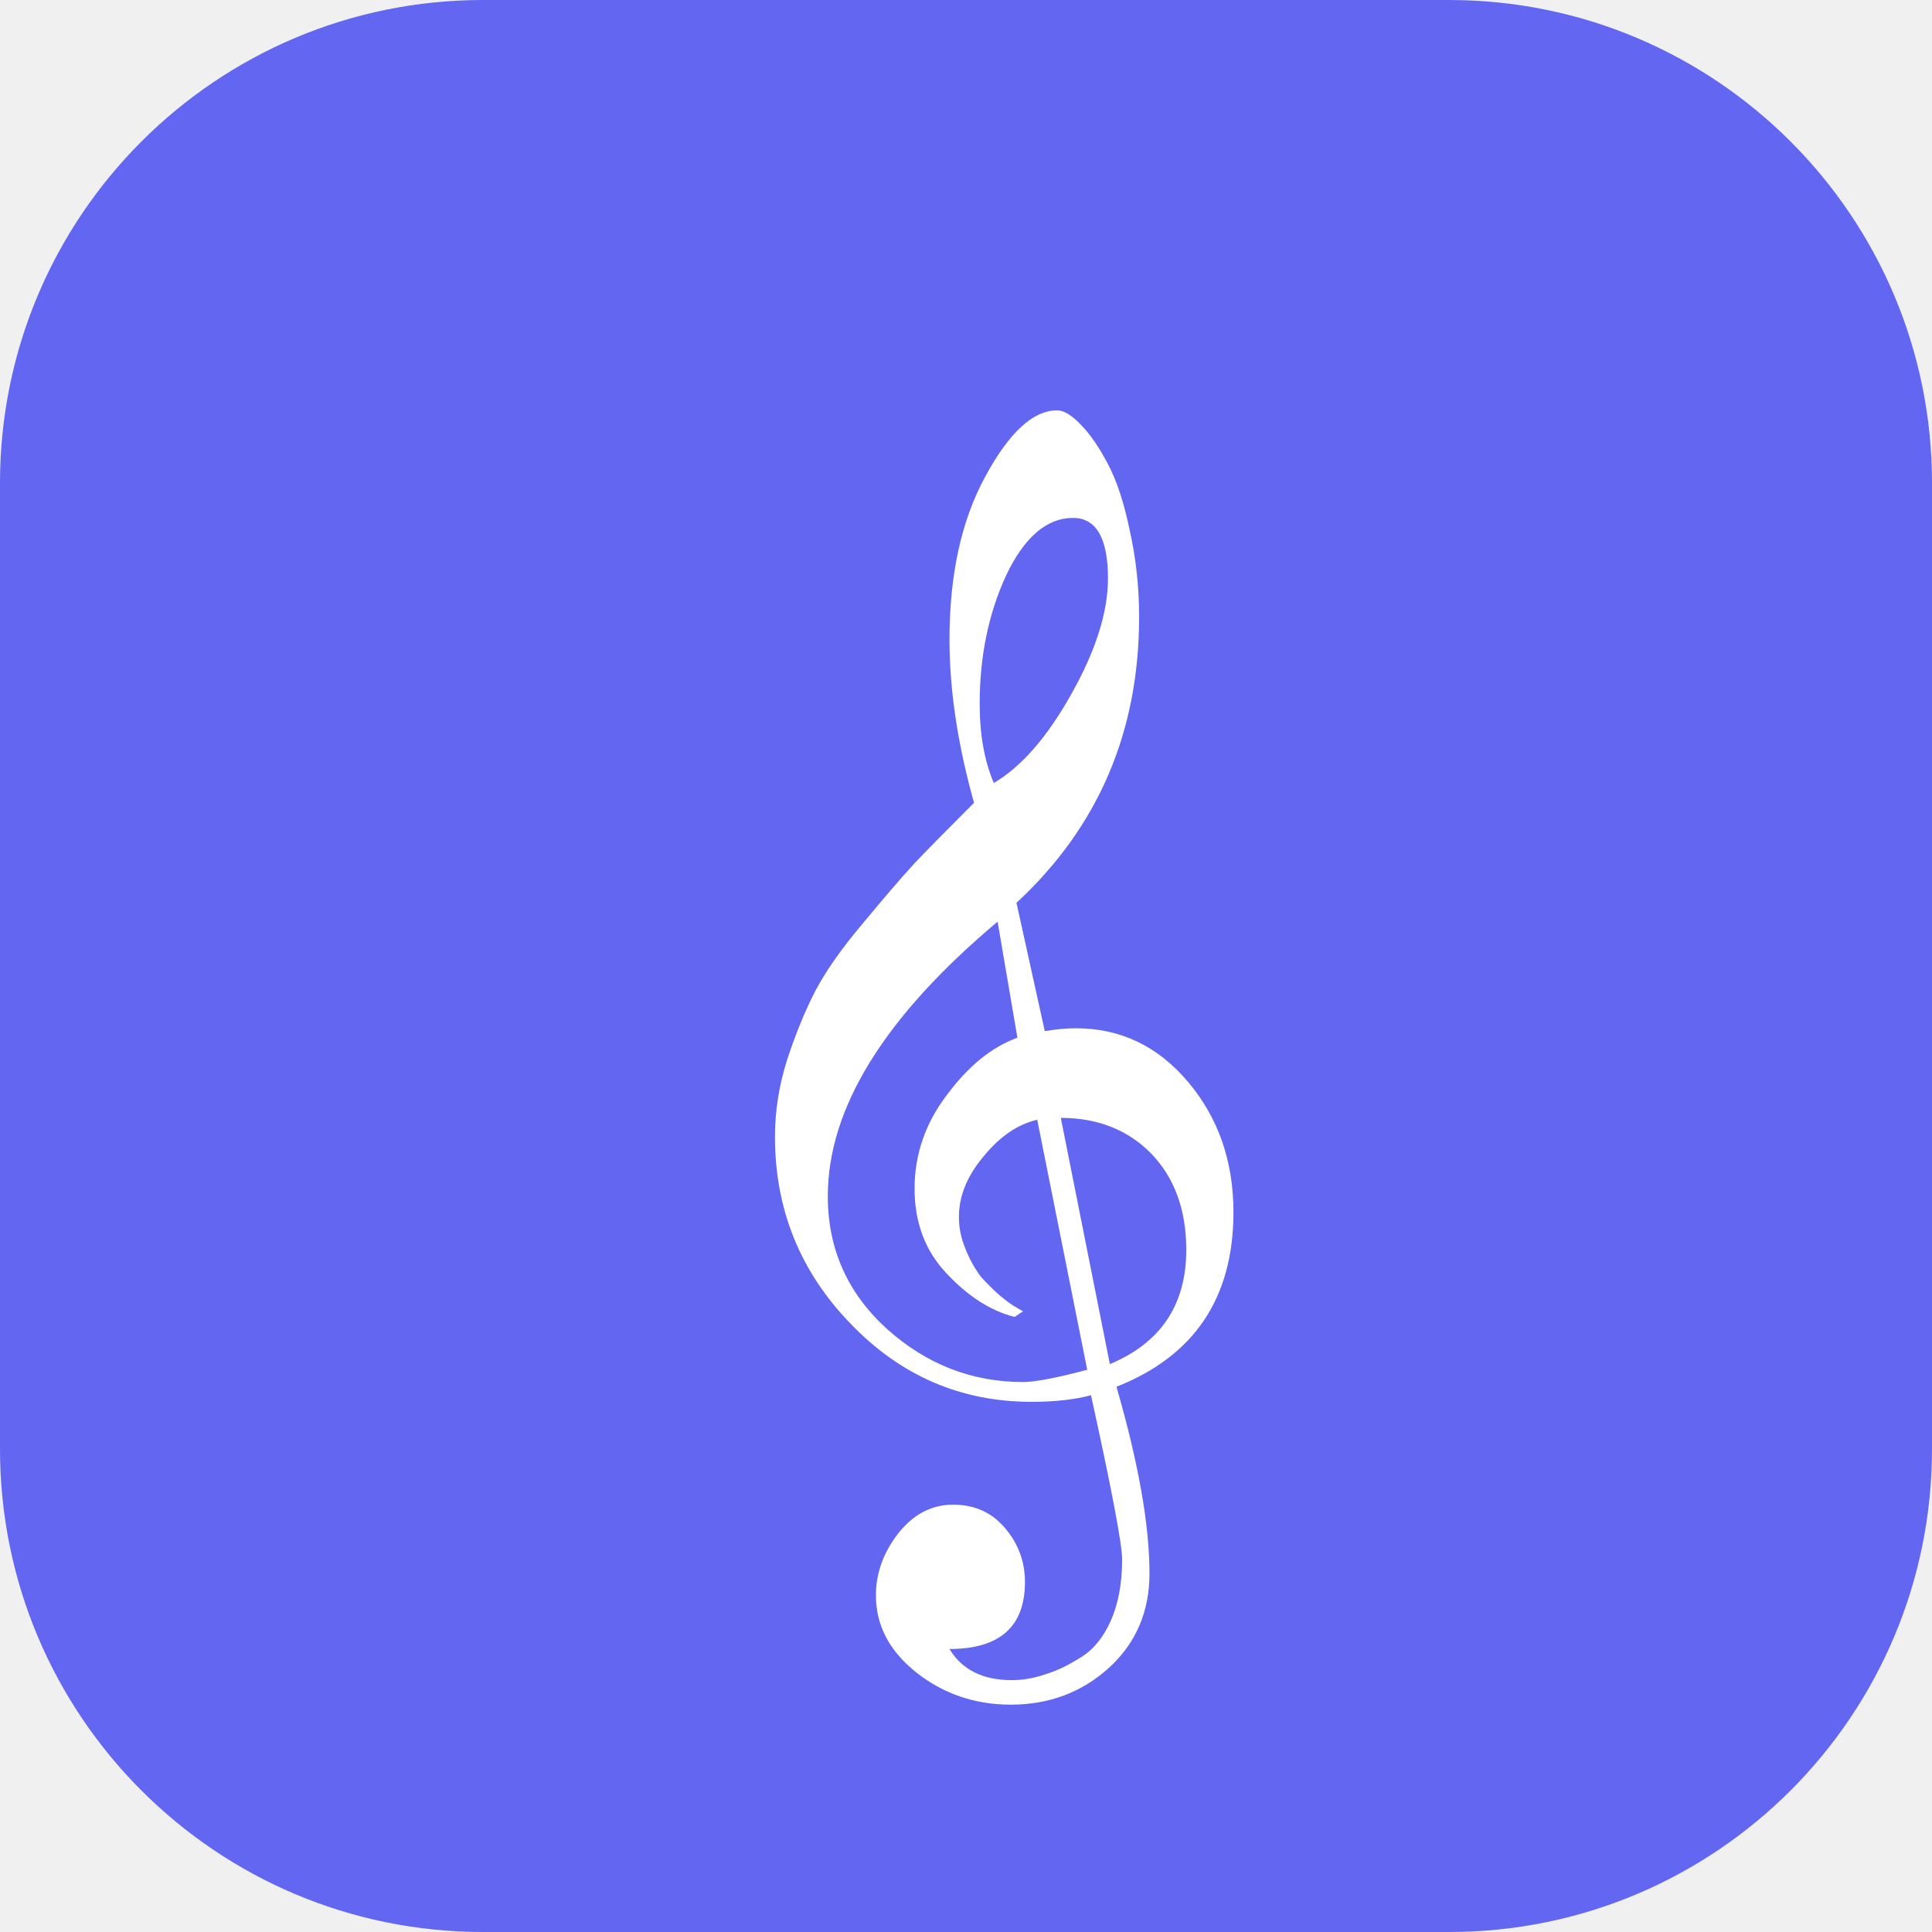
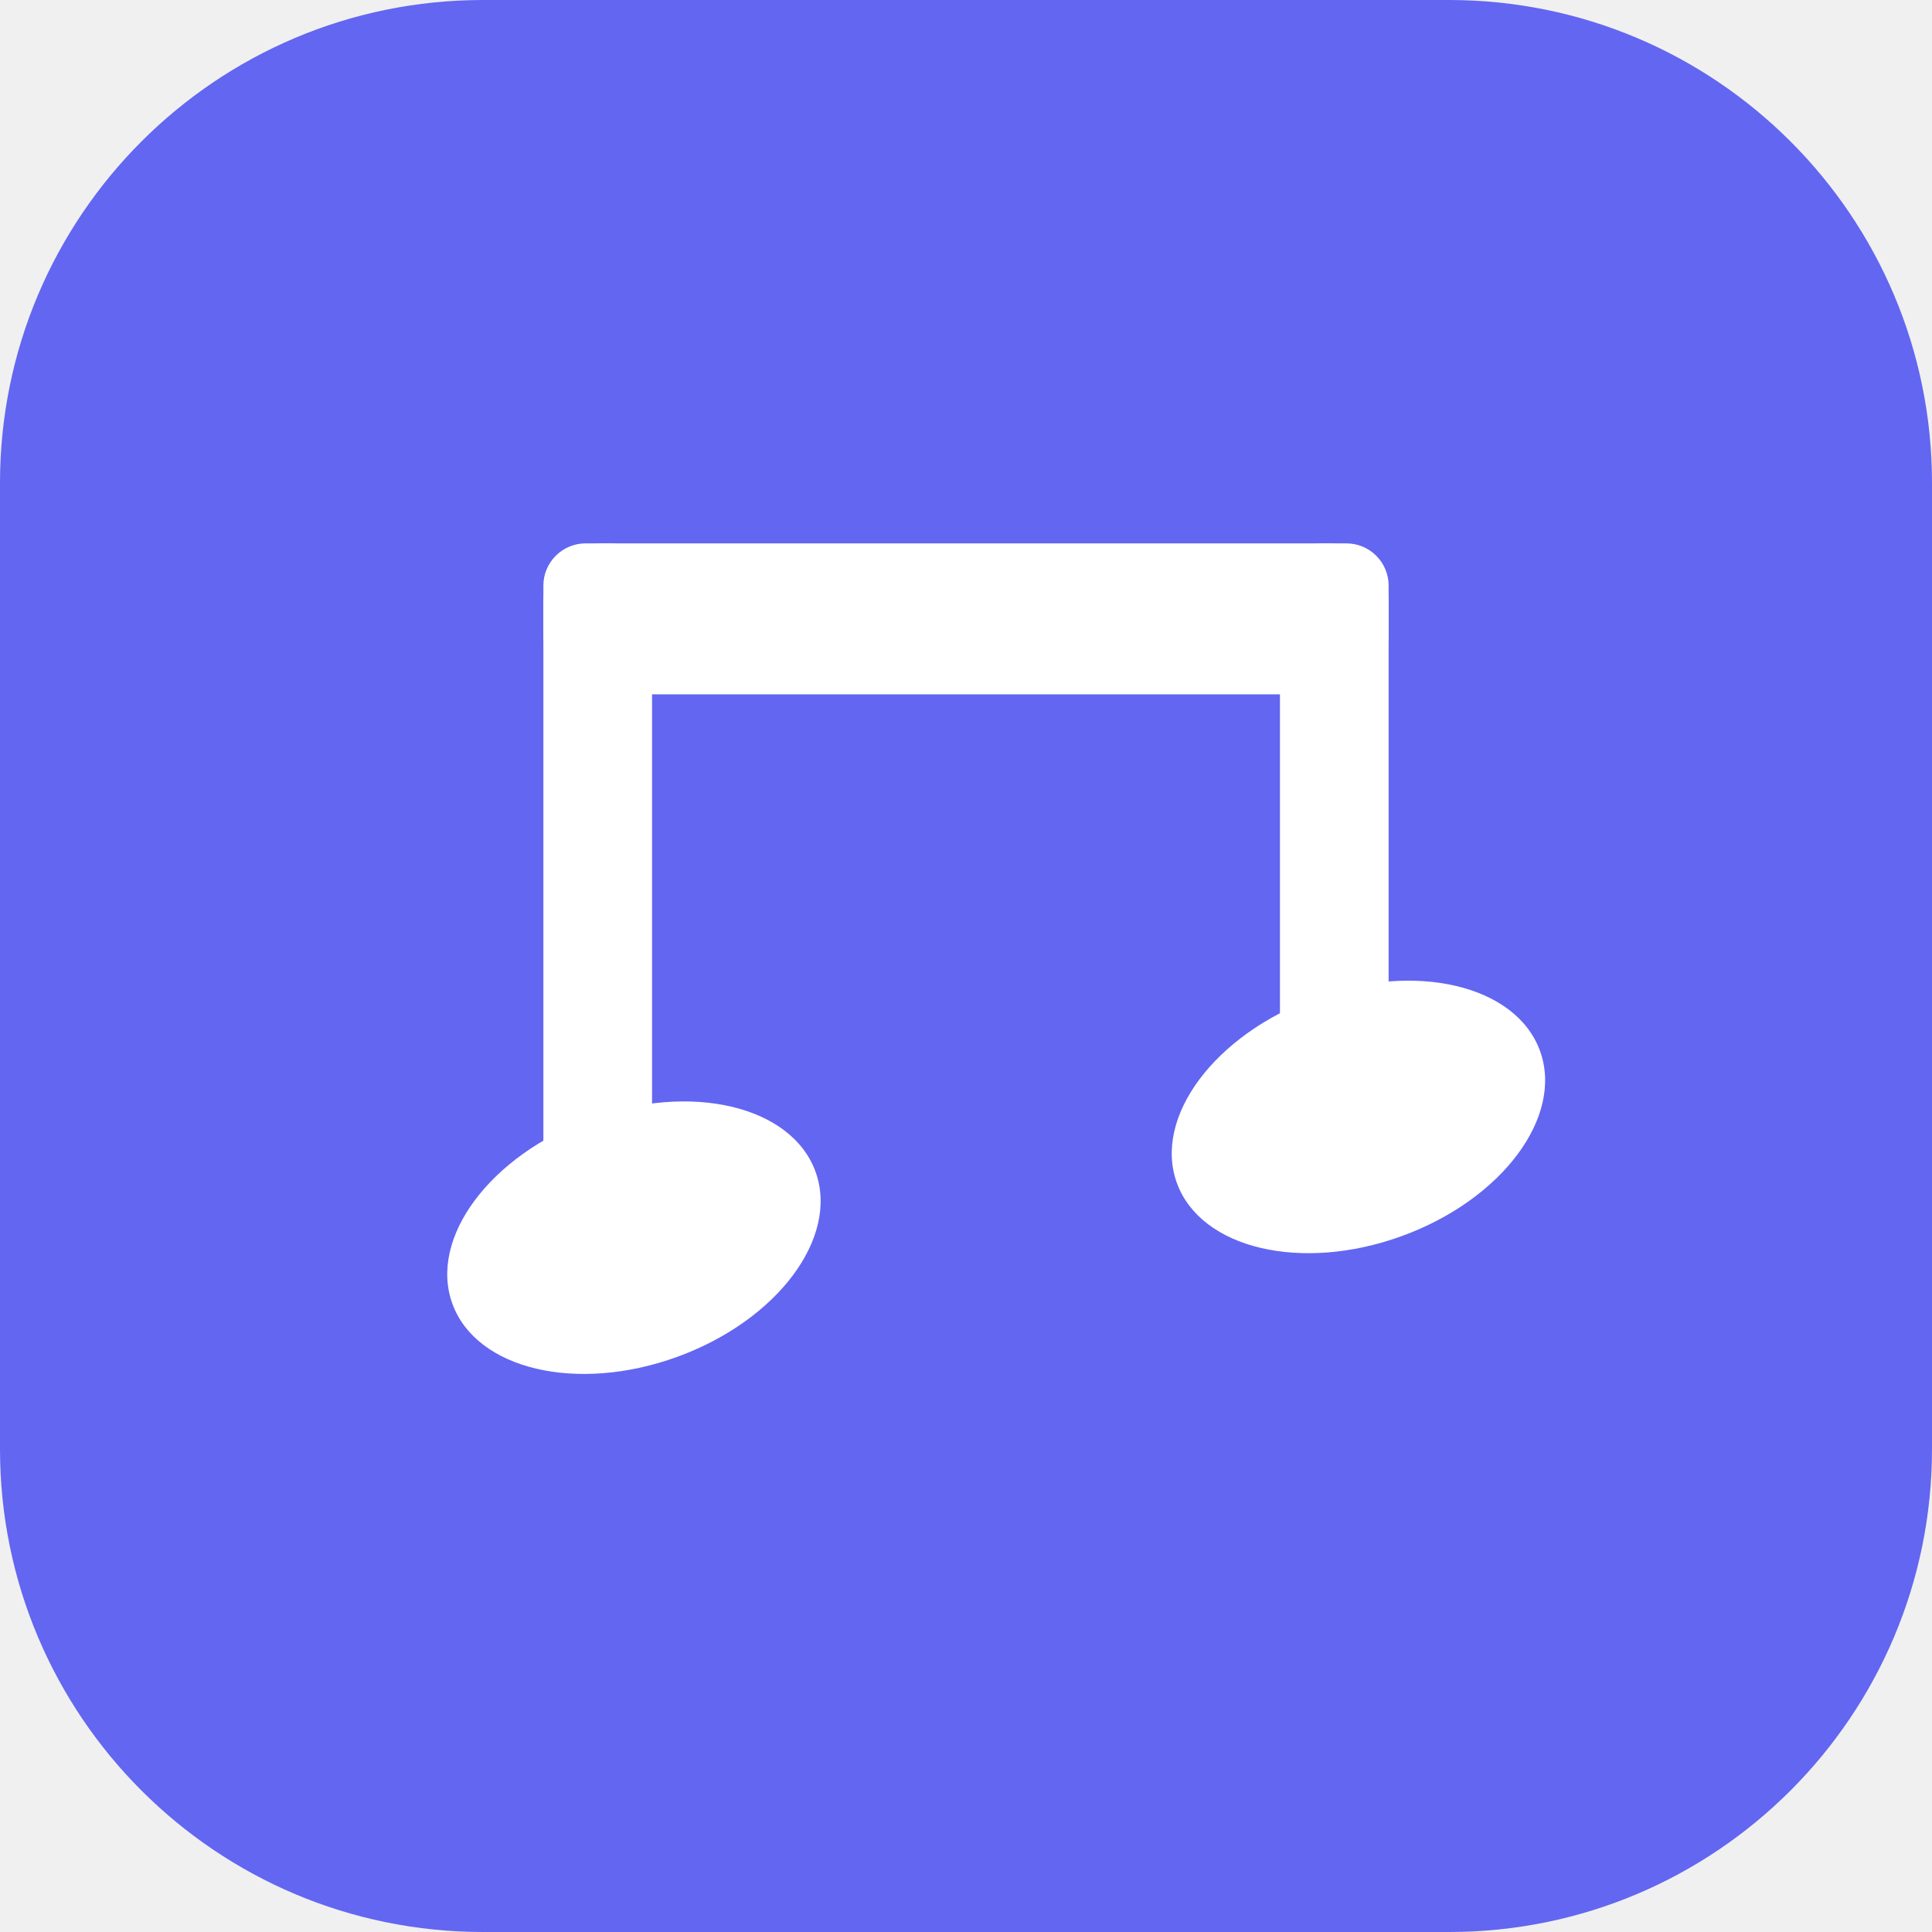
<svg xmlns="http://www.w3.org/2000/svg" viewBox="0 0 32 32">
  <rect width="32" height="32" rx="8" fill="#6366f1" />
-   <text x="16" y="23" font-size="18" text-anchor="middle" fill="white">𝄞</text>
+   <g fill="white">
+     <rect x="9" y="9" width="14" height="2.5" rx="1" />
+     <rect x="9" y="9" width="1.8" height="11" rx="0.7" />
+     <rect x="21.2" y="9" width="1.8" height="9" rx="0.7" />
+     <ellipse cx="10.5" cy="20.5" rx="3.2" ry="2.1" transform="rotate(-20 10.5 20.5)" />
+     <ellipse cx="22.5" cy="18.5" rx="3.2" ry="2.1" transform="rotate(-20 22.5 18.5)" />
+   </g>
</svg>
